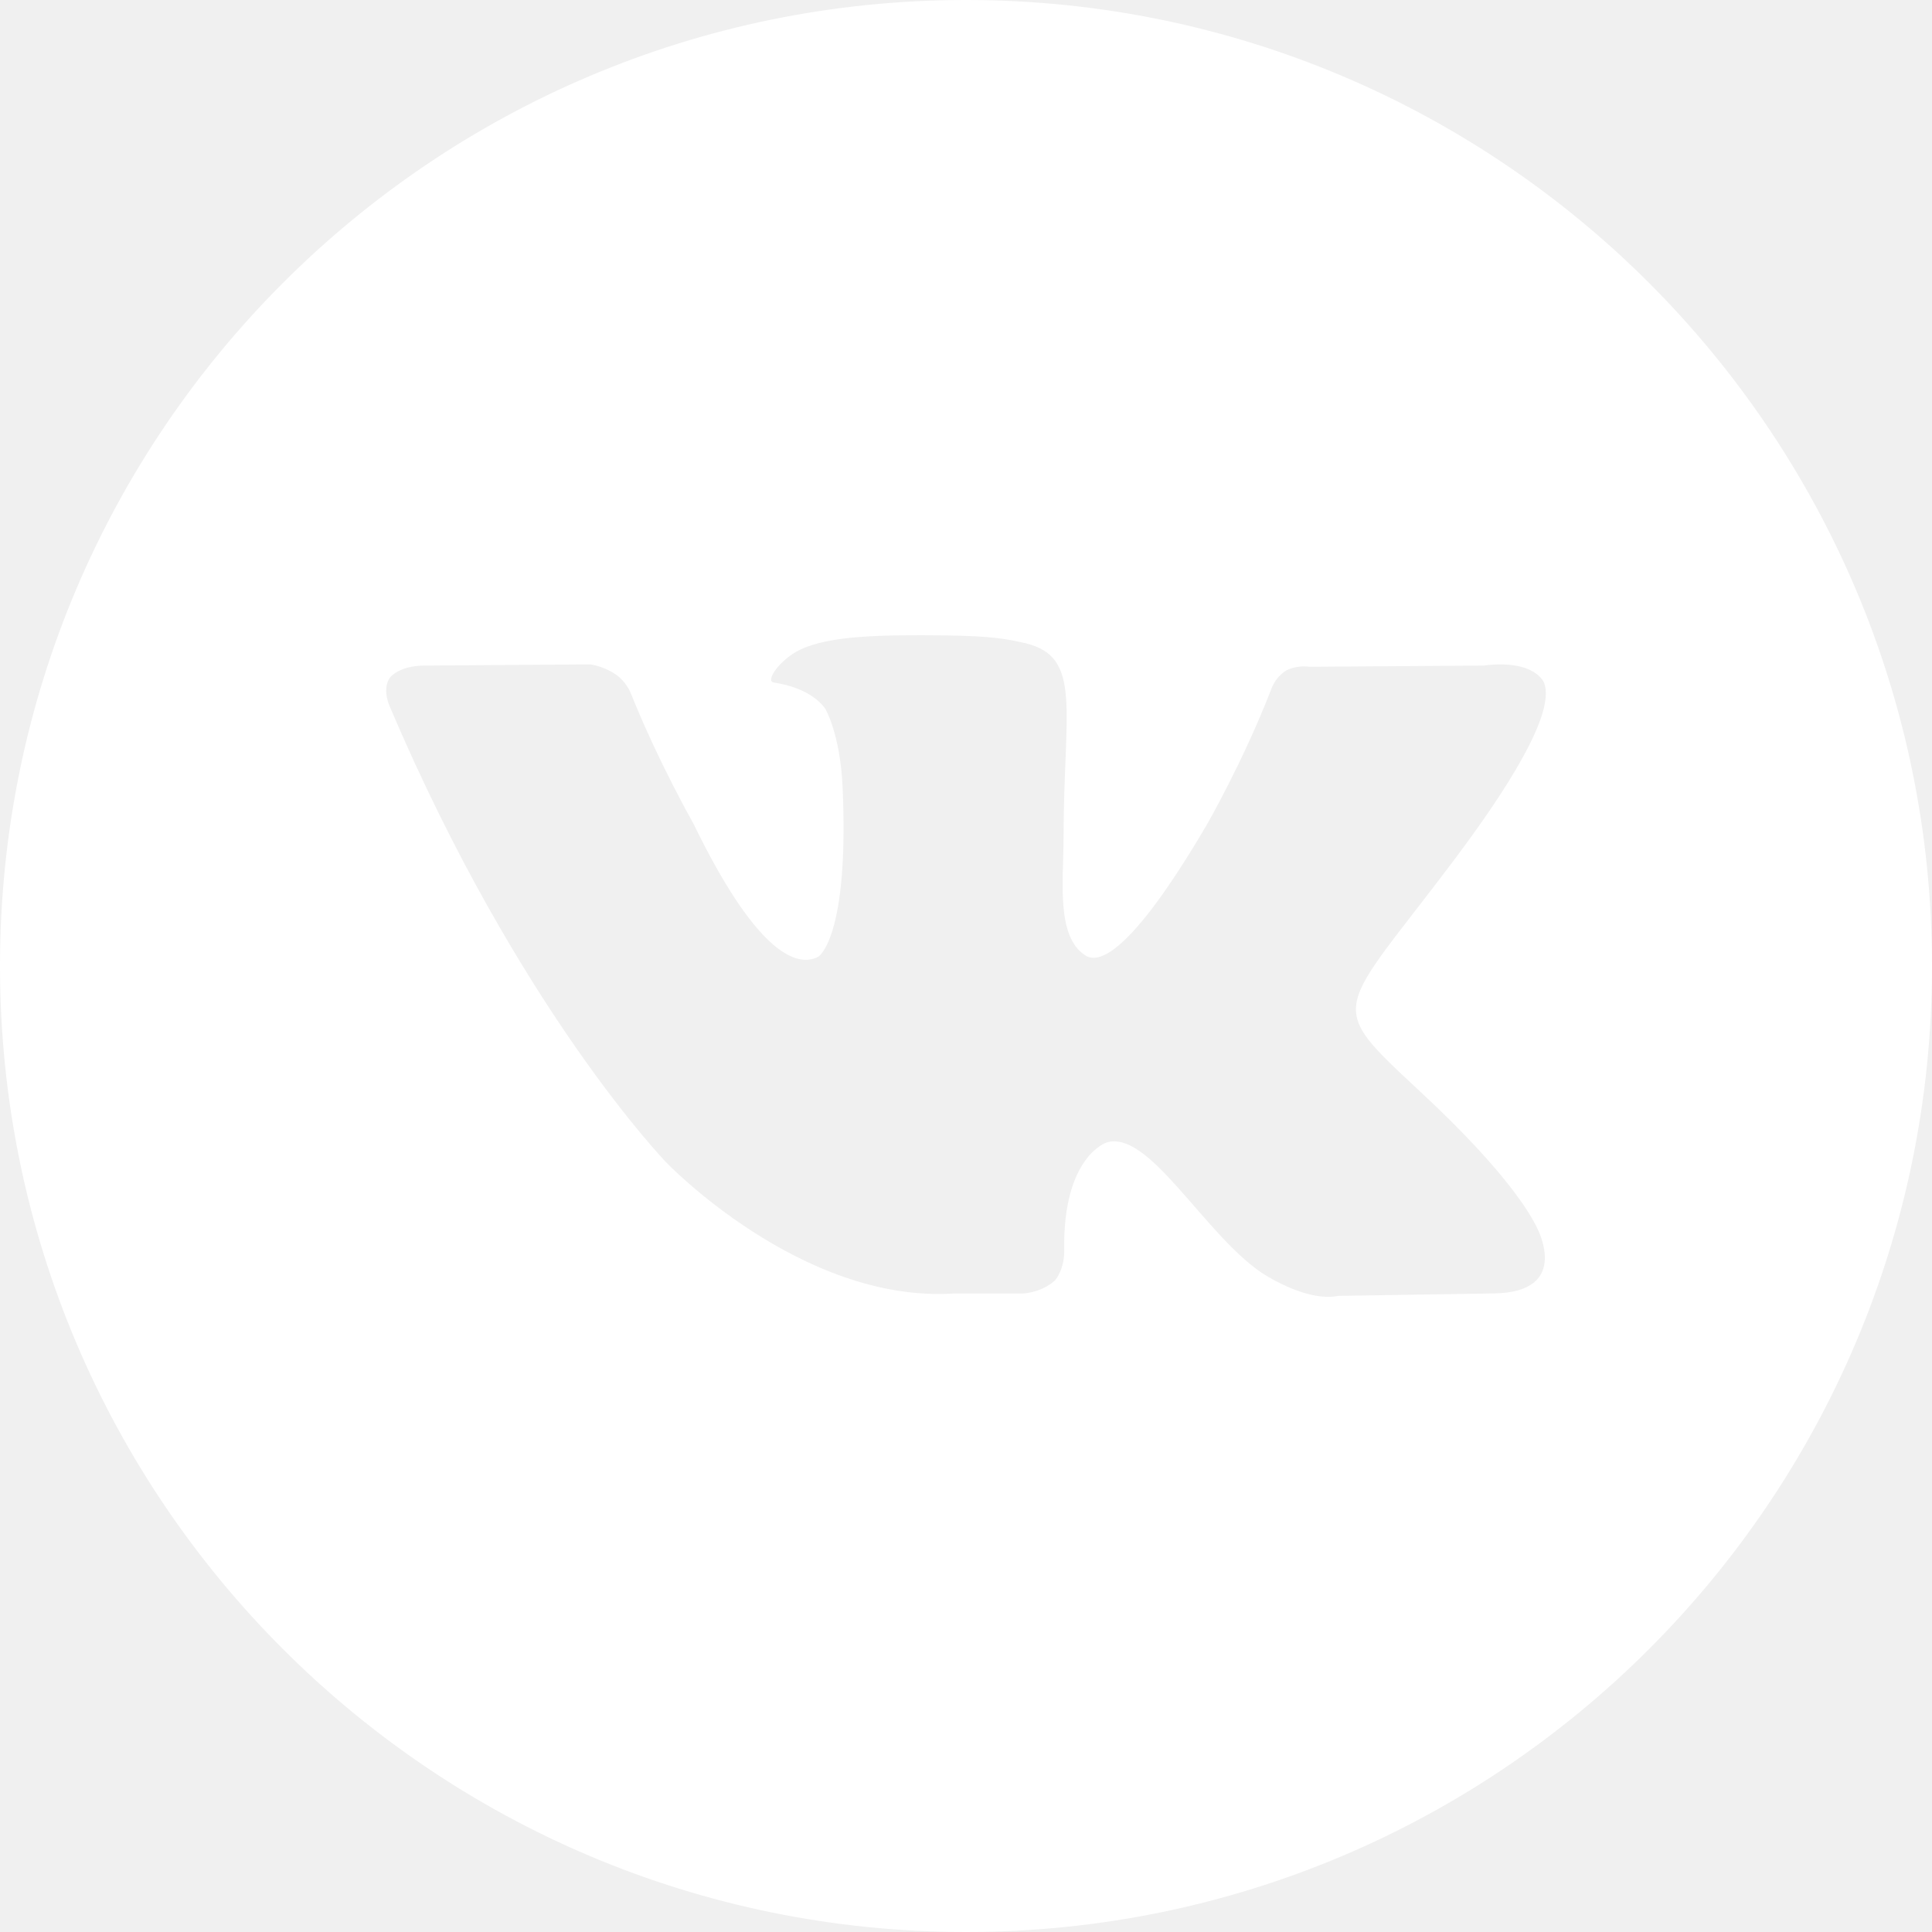
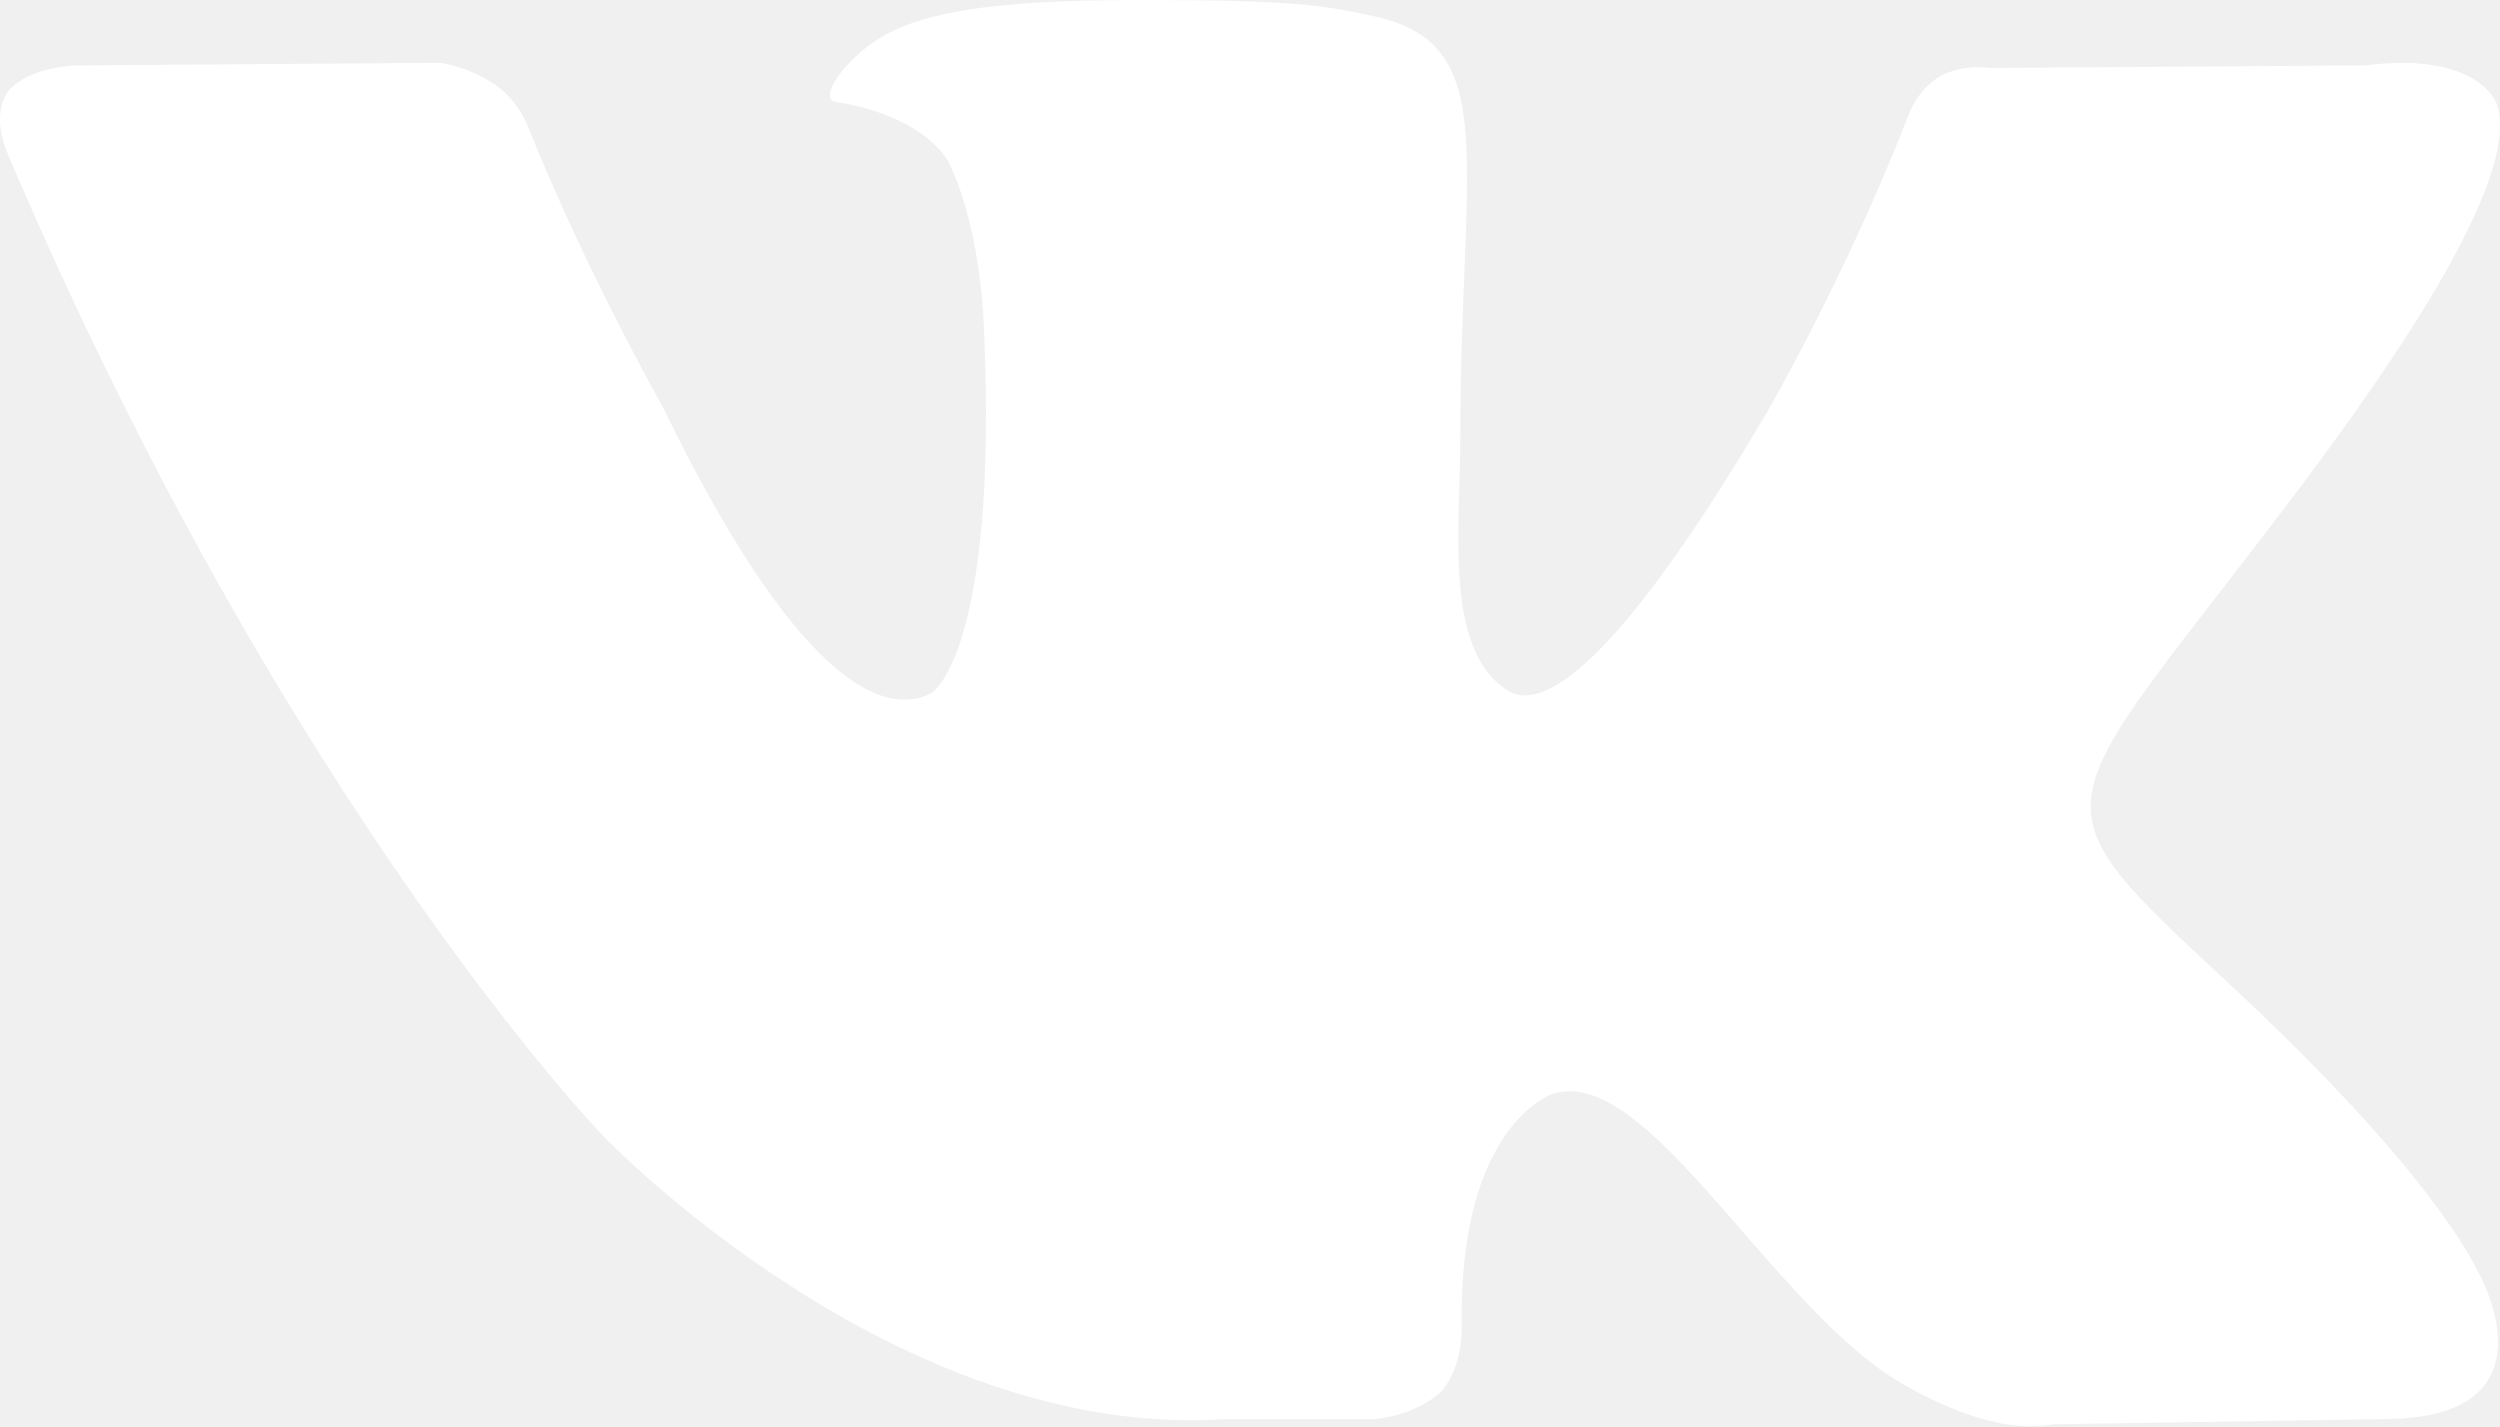
- <svg xmlns="http://www.w3.org/2000/svg" version="1.1" id="Layer_1" x="0px" y="0px" width="50px" height="50px" viewBox="0 0 50 50" enable-background="new 0 0 50 50" xml:space="preserve">
-   <path fill="#FFFFFF" d="M25,0C11.193,0,0,11.193,0,25c0,13.807,11.193,25,25,25c13.807,0,25-11.193,25-25C50,11.193,38.807,0,25,0z   M36.76,28.255c2.406,2.234,2.906,3.313,2.984,3.453c0,0,1,1.75-1.109,1.766l-4,0.063c-0.859,0.172-2-0.609-2-0.609  c-1.5-1.031-2.906-3.703-4-3.359c0,0-1.125,0.359-1.094,2.766c0.016,0.516-0.234,0.797-0.234,0.797s-0.281,0.297-0.828,0.344h-1.797  c-3.953,0.25-7.438-3.391-7.438-3.391s-3.813-3.938-7.156-11.797c-0.219-0.516,0.016-0.766,0.016-0.766s0.234-0.297,0.891-0.297  l4.281-0.031c0.406,0.063,0.688,0.281,0.688,0.281s0.25,0.172,0.375,0.5c0.703,1.75,1.609,3.344,1.609,3.344  c1.563,3.219,2.625,3.766,3.234,3.438c0,0,0.797-0.484,0.625-4.375c-0.063-1.406-0.453-2.047-0.453-2.047  c-0.359-0.484-1.031-0.625-1.328-0.672c-0.234-0.031,0.156-0.594,0.672-0.844c0.766-0.375,2.125-0.391,3.734-0.375  c1.266,0.016,1.625,0.094,2.109,0.203c1.484,0.359,0.984,1.734,0.984,5.047c0,1.063-0.203,2.547,0.563,3.031  c0.328,0.219,1.141,0.031,3.141-3.375c0,0,0.938-1.625,1.672-3.516c0.125-0.344,0.391-0.484,0.391-0.484s0.25-0.141,0.594-0.094  l4.5-0.031c1.359-0.172,1.578,0.453,1.578,0.453c0.234,0.641-0.5,2.141-2.344,4.594C34.588,26.302,34.26,25.927,36.76,28.255z" />
+ <svg xmlns="http://www.w3.org/2000/svg" version="1.1" id="Layer_1" x="0px" y="0px" width="30.011px" height="17.123px" viewBox="0 0 30.011 17.123" enable-background="new 0 0 30.011 17.123" xml:space="preserve">
+   <g>
+     <path fill="#FFFFFF" d="M27.625,5.832c-3.031,4.031-3.359,3.656-0.859,5.984c2.406,2.234,2.906,3.313,2.984,3.453   c0,0,1,1.75-1.109,1.766l-4,0.063c-0.859,0.172-2-0.609-2-0.609c-1.5-1.031-2.906-3.703-4-3.359c0,0-1.125,0.359-1.094,2.766   c0.016,0.516-0.234,0.797-0.234,0.797s-0.281,0.297-0.828,0.344h-1.797c-3.953,0.25-7.438-3.391-7.438-3.391   S3.437,9.707,0.093,1.848c-0.219-0.516,0.016-0.766,0.016-0.766S0.343,0.785,1,0.785l4.281-0.031   c0.406,0.063,0.688,0.281,0.688,0.281s0.25,0.172,0.375,0.5c0.703,1.75,1.609,3.344,1.609,3.344   c1.563,3.219,2.625,3.766,3.234,3.438c0,0,0.797-0.484,0.625-4.375c-0.063-1.406-0.453-2.047-0.453-2.047   C11,1.41,10.328,1.27,10.031,1.223c-0.234-0.031,0.156-0.594,0.672-0.844c0.766-0.375,2.125-0.391,3.734-0.375   c1.266,0.016,1.625,0.094,2.109,0.203c1.484,0.359,0.984,1.734,0.984,5.047c0,1.063-0.203,2.547,0.563,3.031   c0.328,0.219,1.141,0.031,3.141-3.375c0,0,0.938-1.625,1.672-3.516c0.125-0.344,0.391-0.484,0.391-0.484s0.25-0.141,0.594-0.094   l4.5-0.031c1.359-0.172,1.578,0.453,1.578,0.453C30.203,1.879,29.468,3.379,27.625,5.832z" />
+   </g>
</svg>
